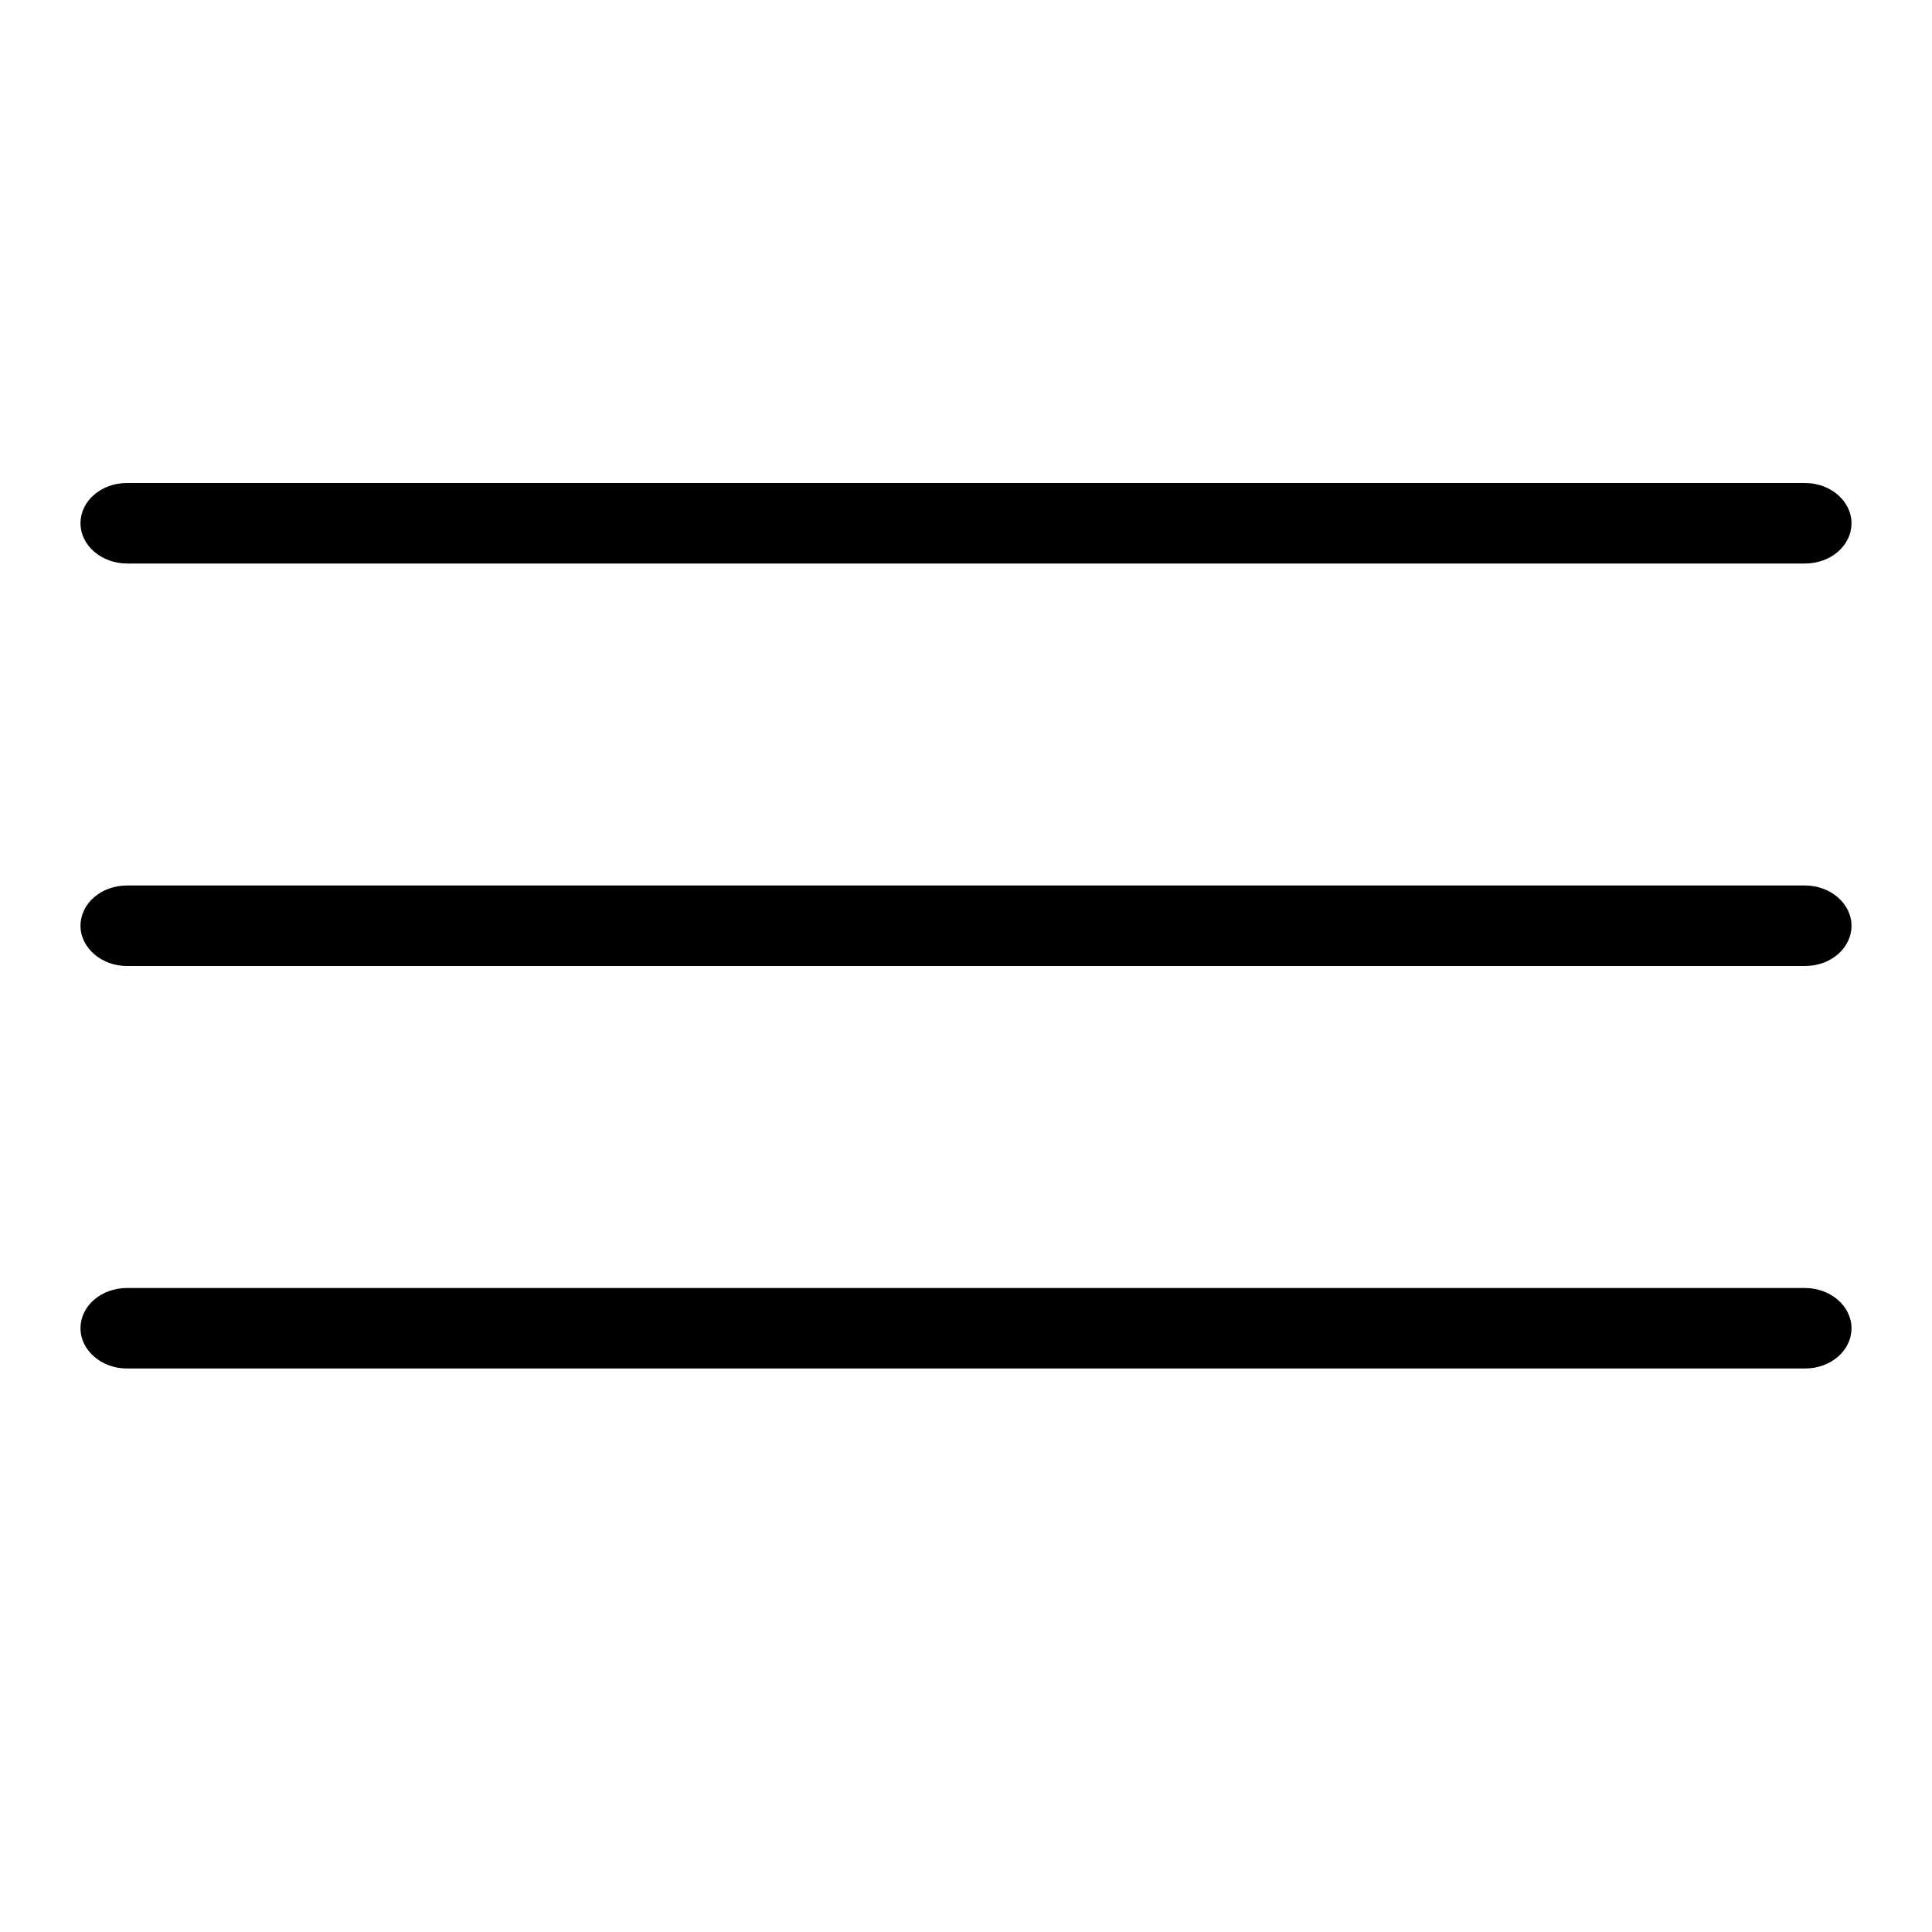
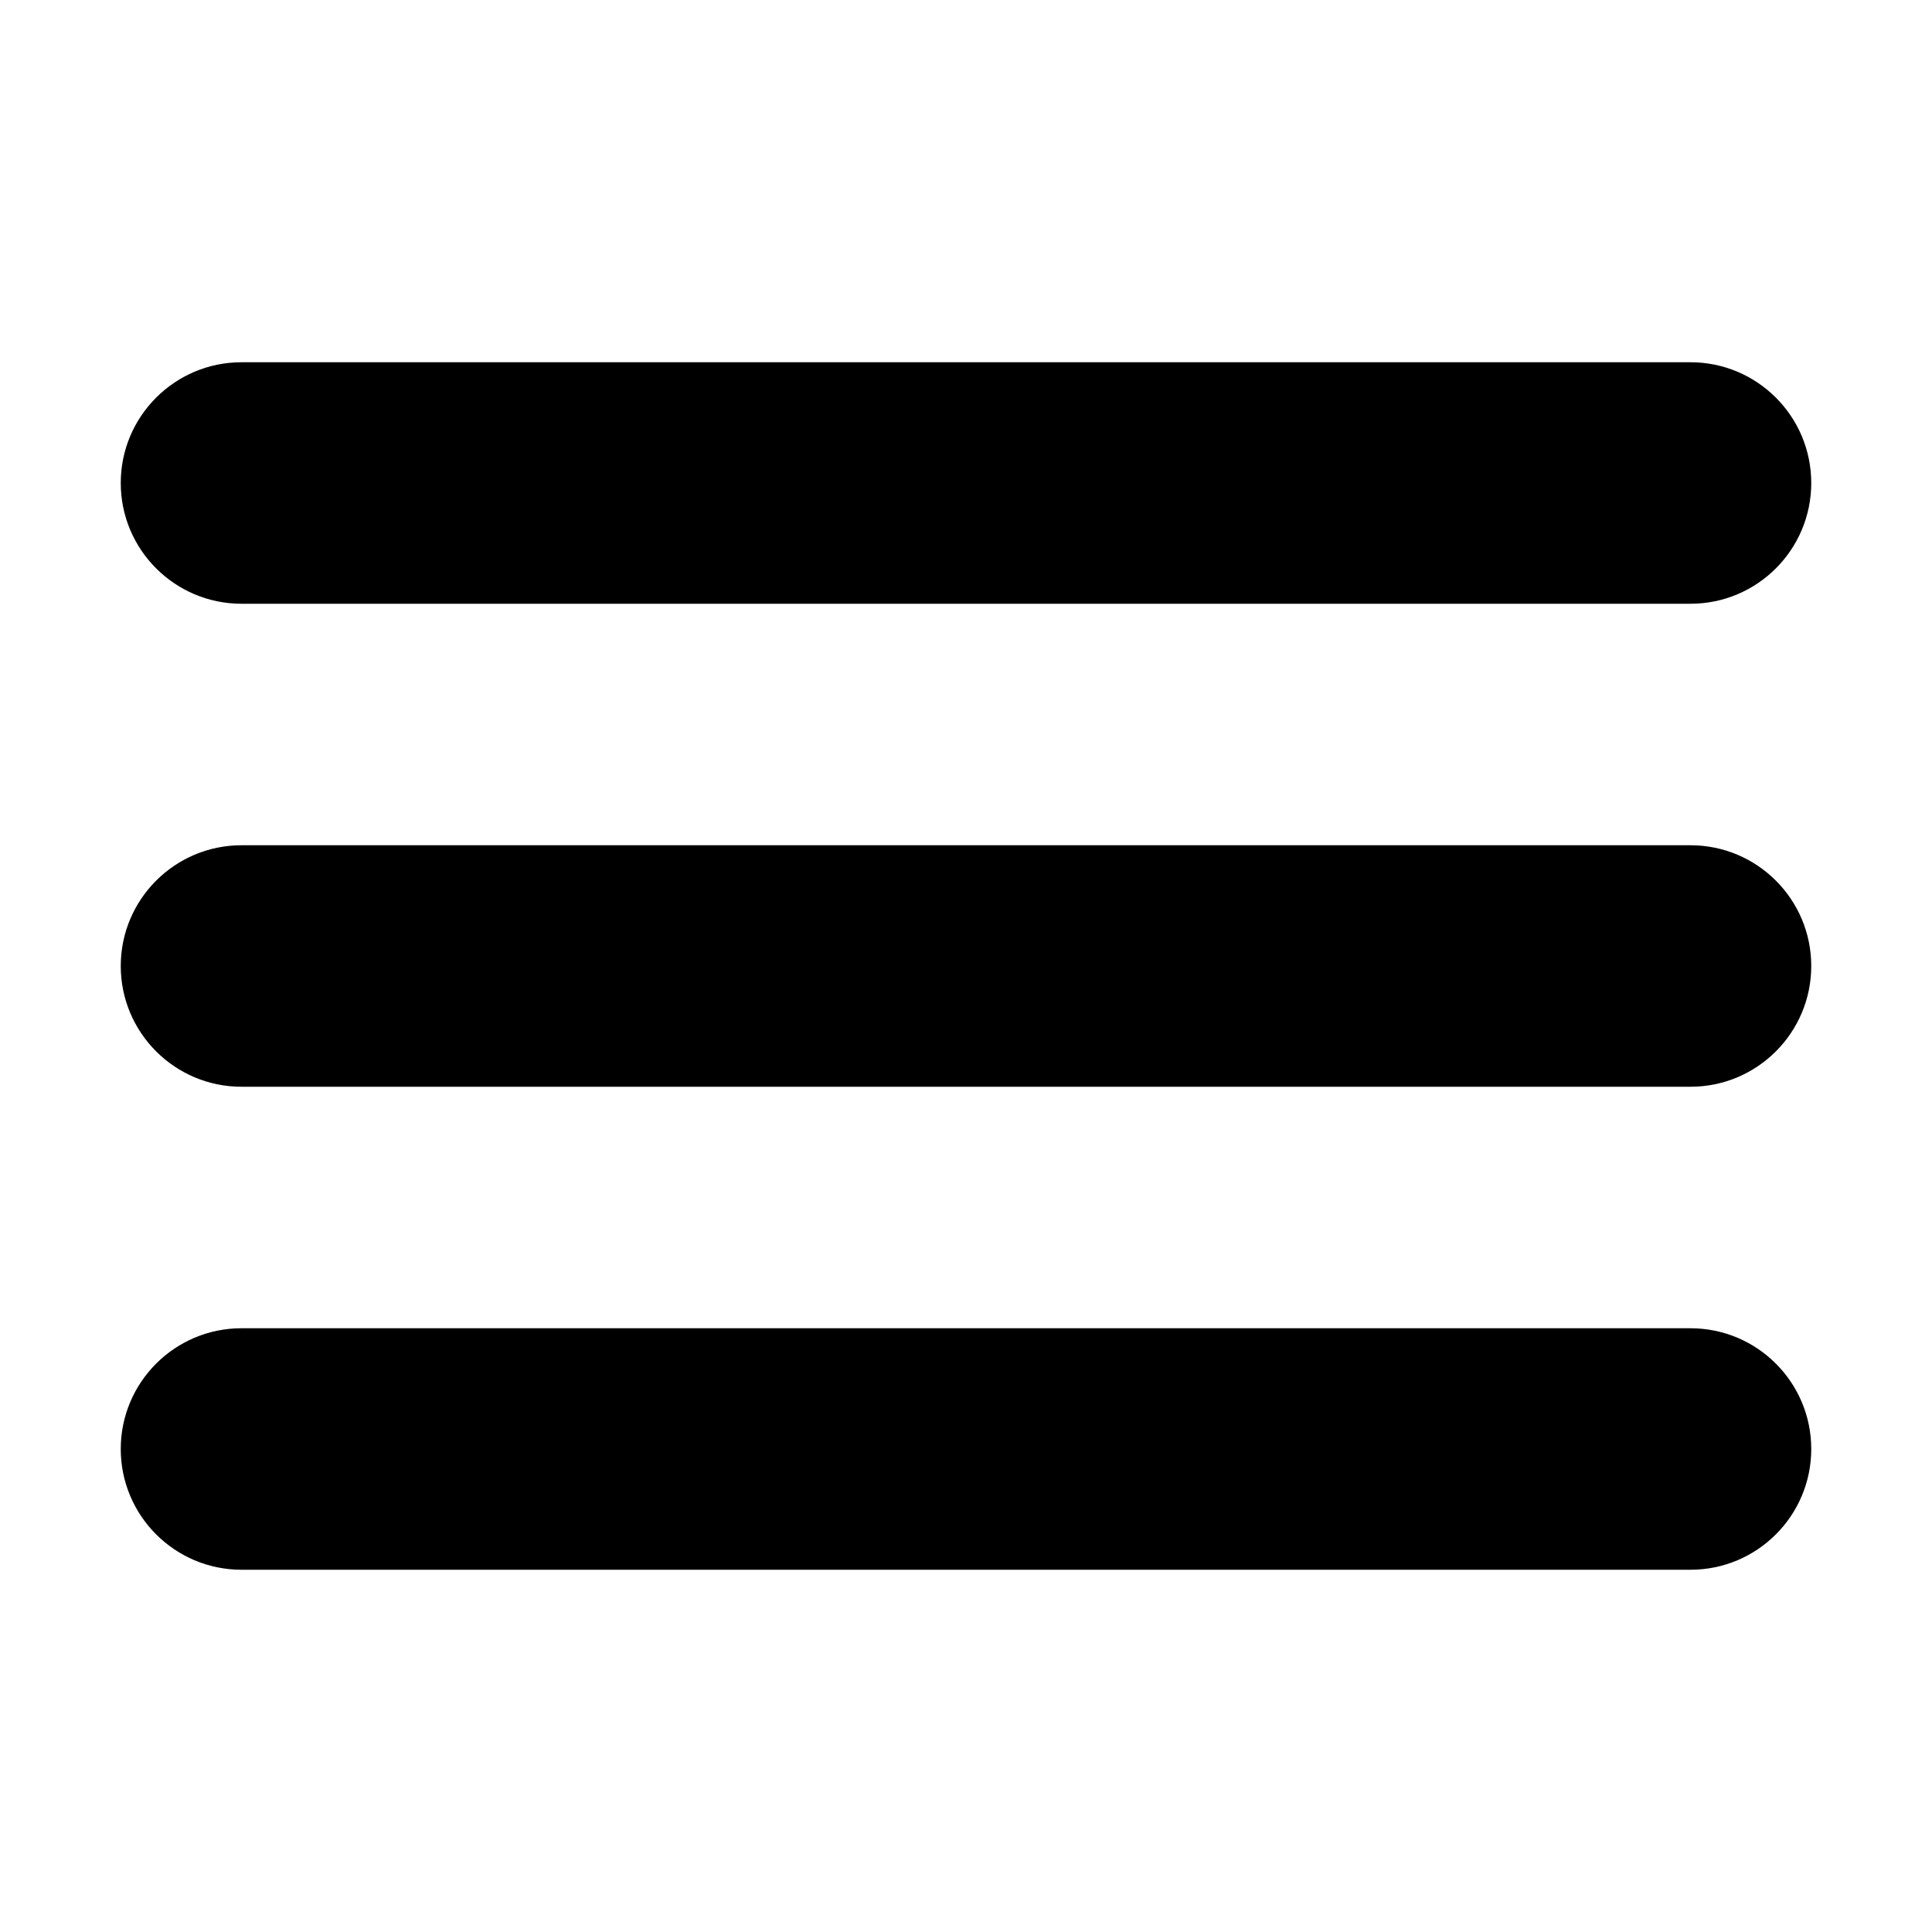
- <svg xmlns="http://www.w3.org/2000/svg" height="24px" version="1.1" viewBox="0 0 24 24" width="24px">
-   <defs />
-   <g fill="none" fill-rule="evenodd" id="miu" stroke="none" stroke-width="1">
-     <g id="Artboard-1" transform="translate(-359, -479)">
-       <g id="slice" transform="translate(215, 119)" />
-       <path d="M360.577,485 C360.258,485 360,485.222 360,485.5 C360,485.776 360.262,486 360.577,486 L381.423,486 C381.742,486 382,485.778 382,485.5 C382,485.224 381.738,485 381.423,485 L360.577,485 L360.577,485 Z M360.577,490 C360.258,490 360,490.222 360,490.5 C360,490.776 360.262,491 360.577,491 L381.423,491 C381.742,491 382,490.778 382,490.5 C382,490.224 381.738,490 381.423,490 L360.577,490 L360.577,490 Z M360.577,495 C360.258,495 360,495.222 360,495.5 C360,495.776 360.262,496 360.577,496 L381.423,496 C381.742,496 382,495.778 382,495.5 C382,495.224 381.738,495 381.423,495 L360.577,495 L360.577,495 Z" fill="#000000" id="editor-list-view-hambuger-menu-outline-stroke" />
-     </g>
-   </g>
+ <svg xmlns="http://www.w3.org/2000/svg" height="32px" id="Layer_1" style="enable-background:new 0 0 32 32;" version="1.1" viewBox="0 0 32 32" width="32px" xml:space="preserve">
+   <path d="M4,10h24c1.104,0,2-0.896,2-2s-0.896-2-2-2H4C2.896,6,2,6.896,2,8S2.896,10,4,10z M28,14H4c-1.104,0-2,0.896-2,2  s0.896,2,2,2h24c1.104,0,2-0.896,2-2S29.104,14,28,14z M28,22H4c-1.104,0-2,0.896-2,2s0.896,2,2,2h24c1.104,0,2-0.896,2-2  S29.104,22,28,22z" />
</svg>
